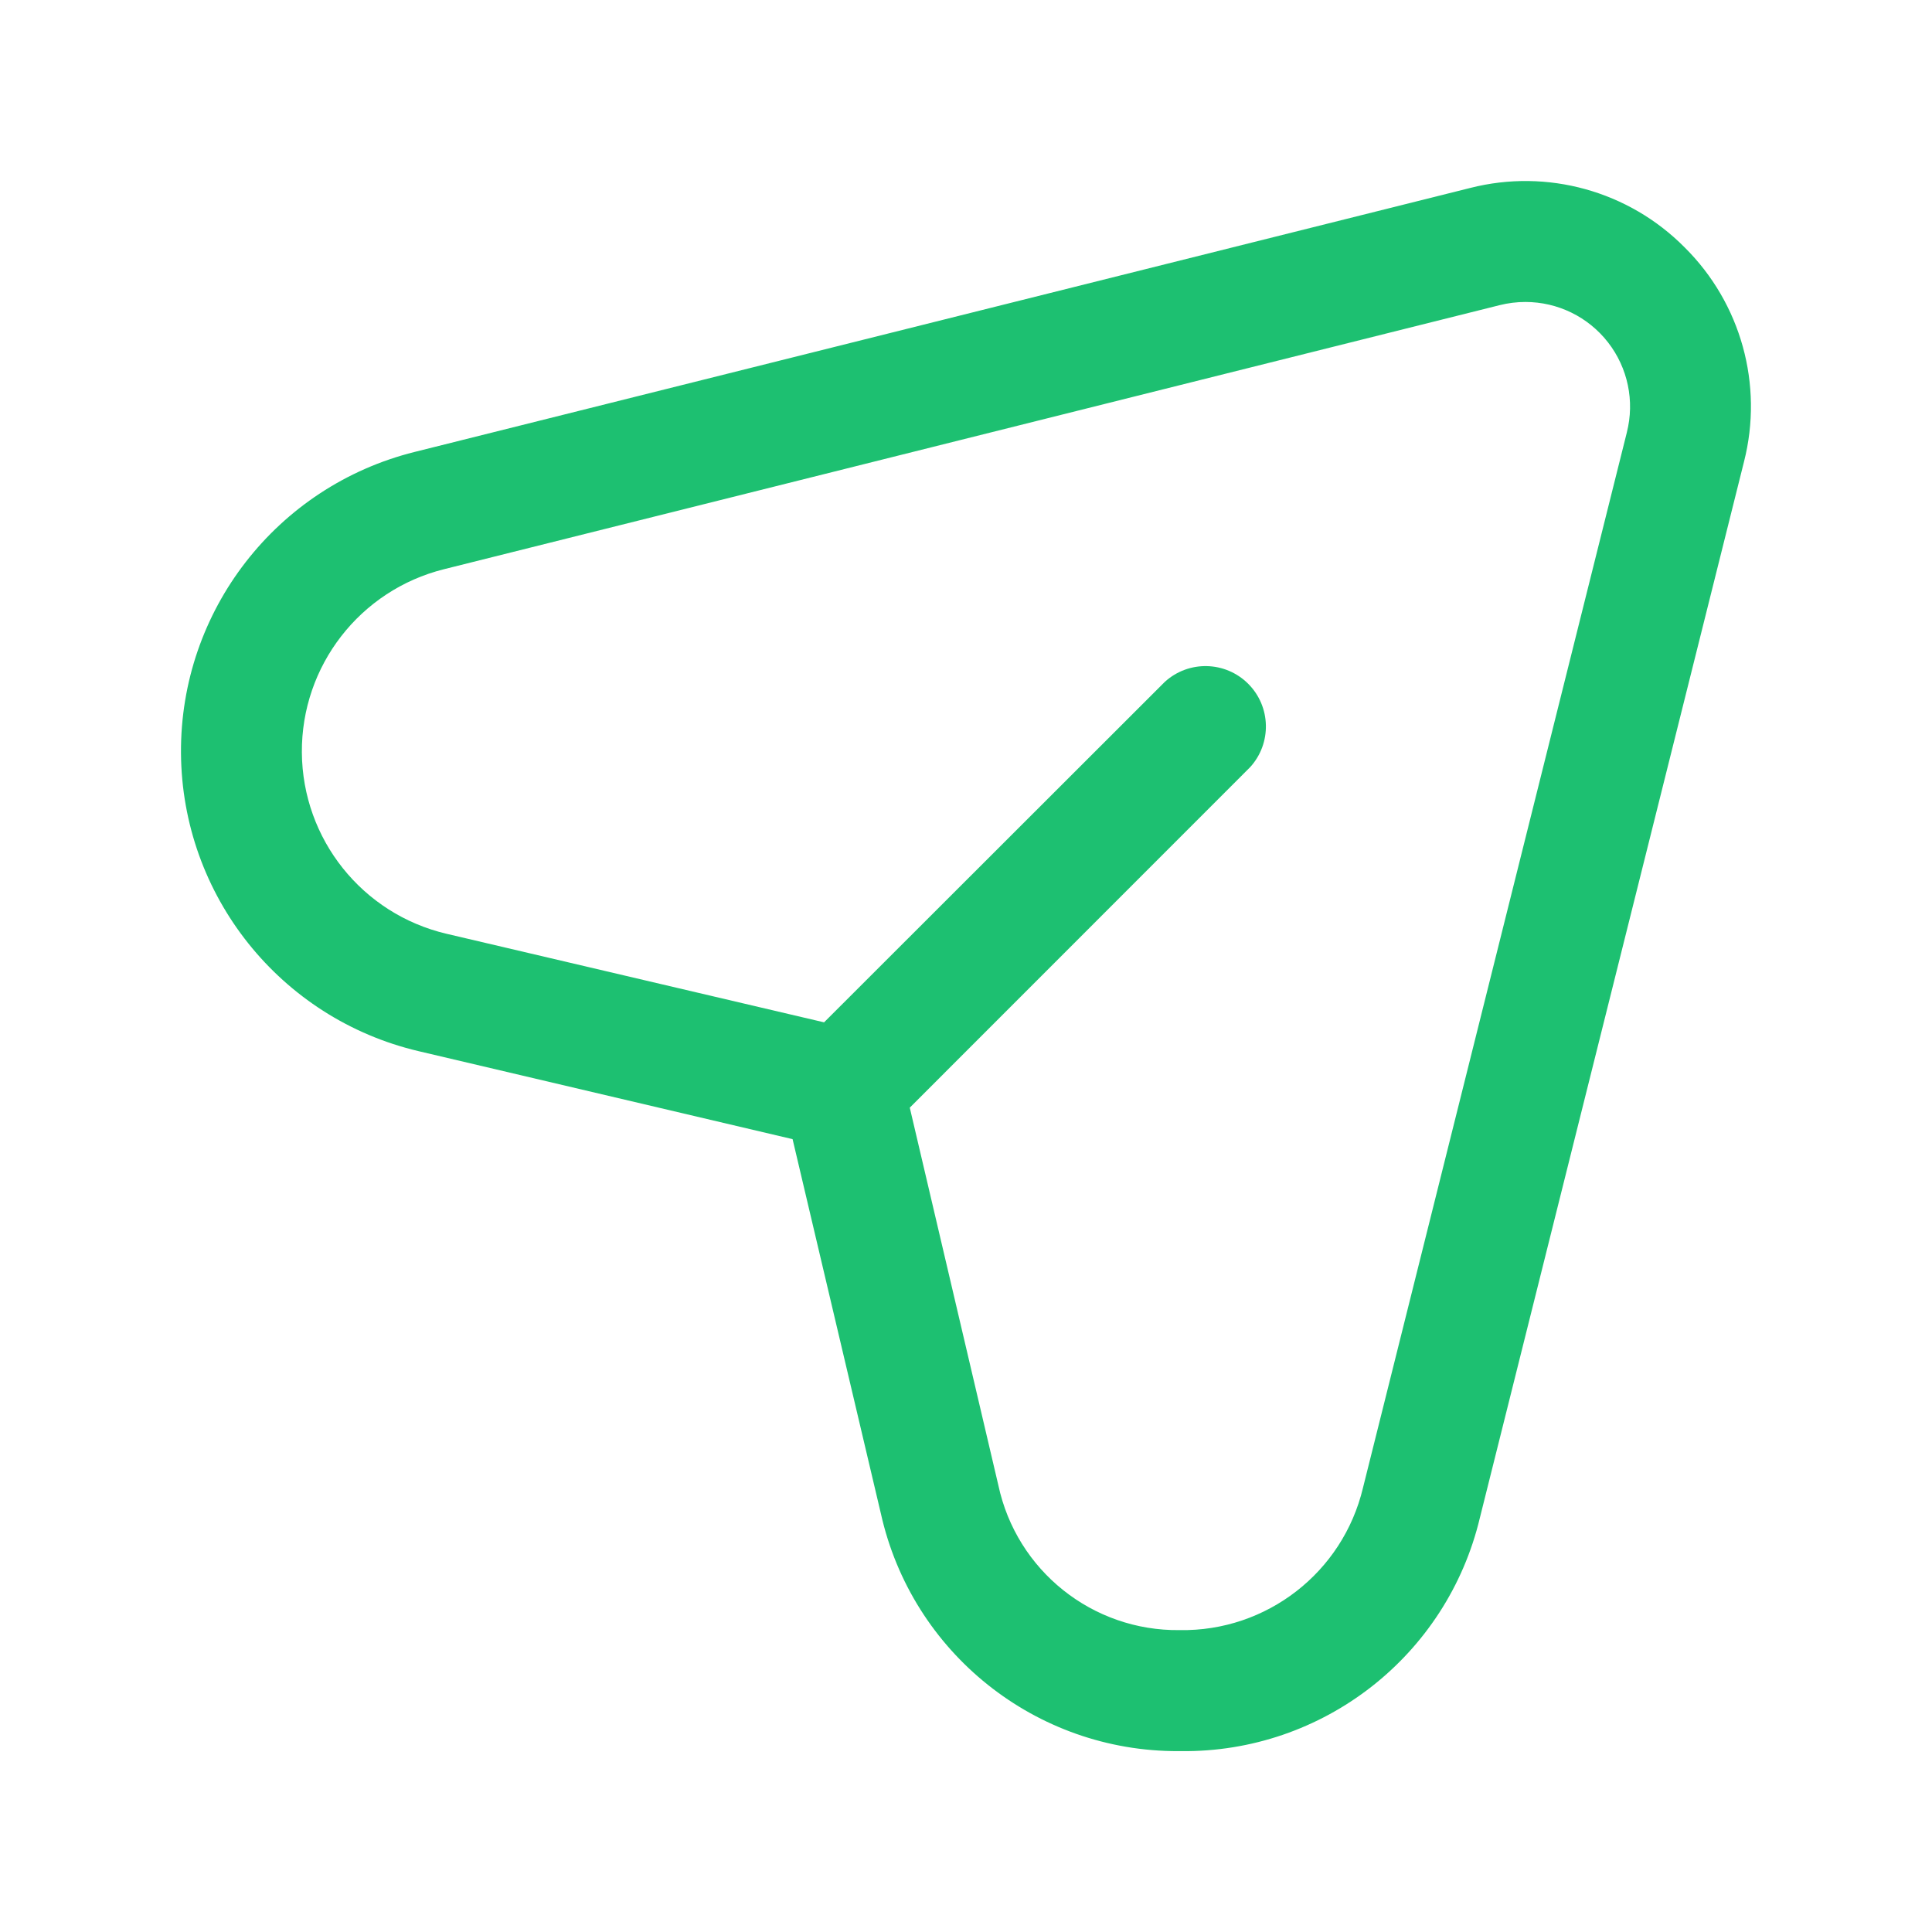
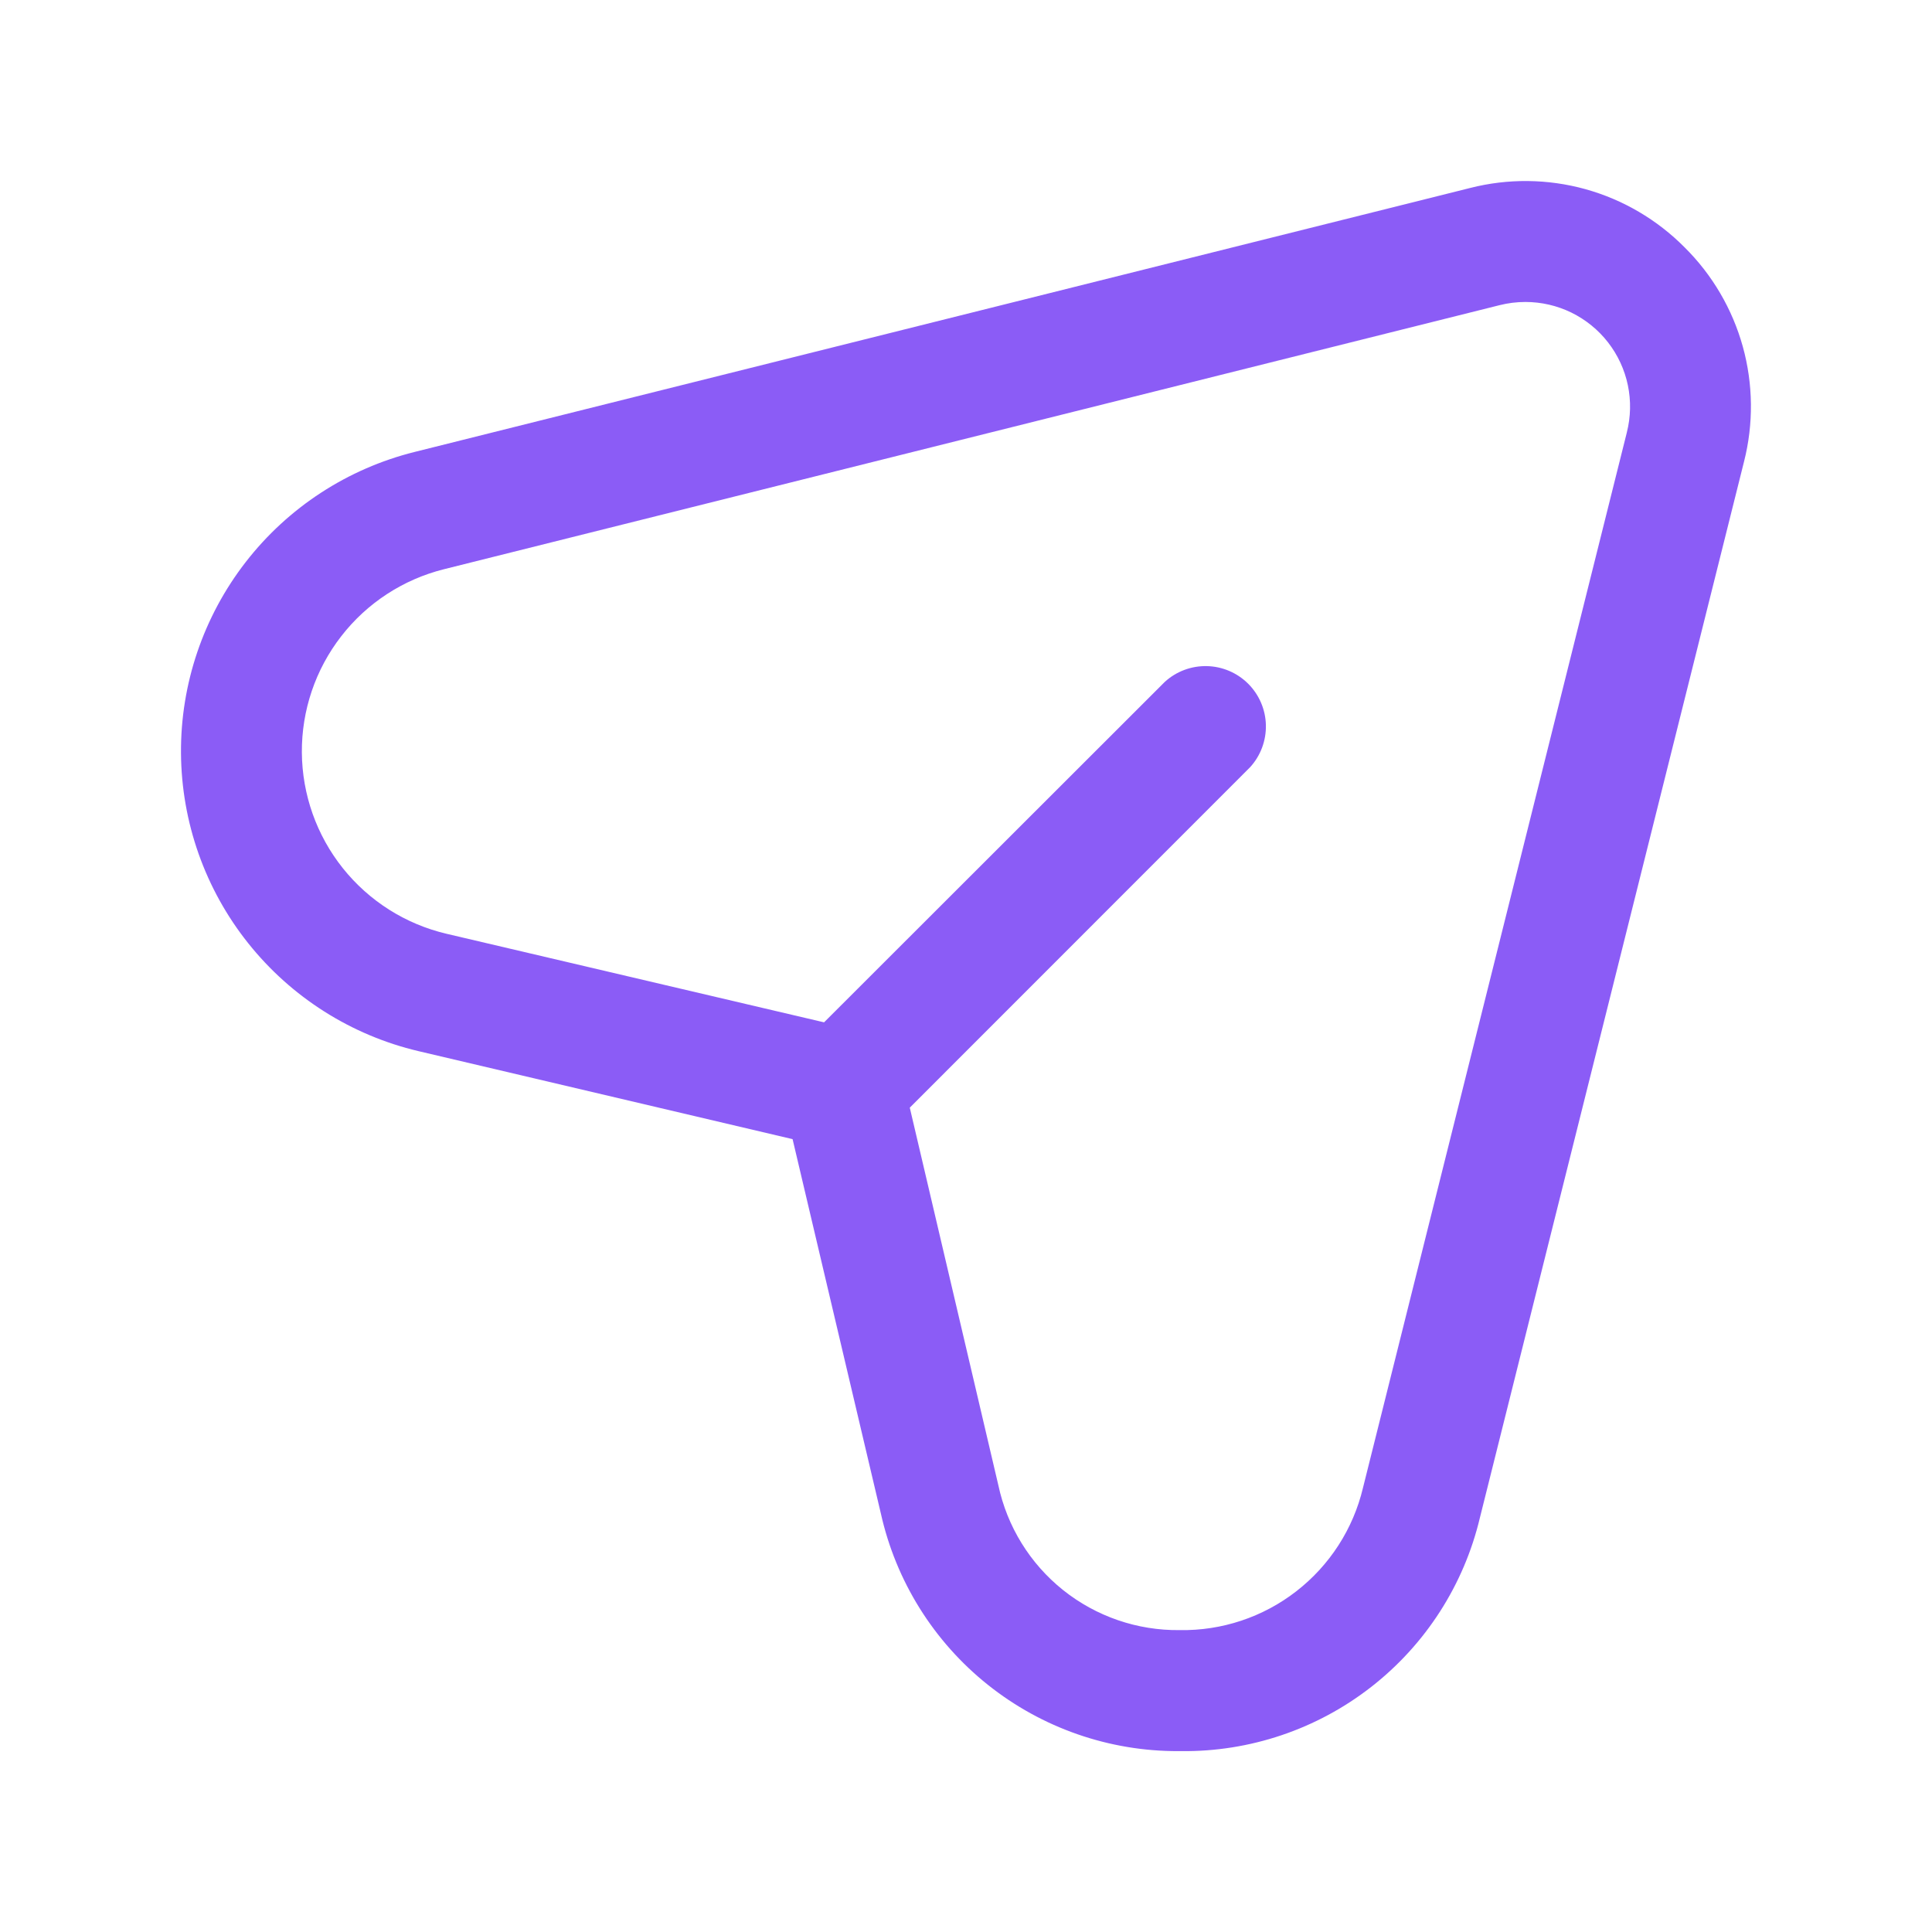
- <svg xmlns="http://www.w3.org/2000/svg" width="50" height="50" viewBox="0 0 50 50">
-   <path data-name="send-Regular" d="M43.598 6.402a5.796 5.796 0 0 0-5.548-1.538l-27.319 6.832a7.979 7.979 0 0 0 .102 15.508l9.679 2.277 2.284 9.686a7.86 7.86 0 0 0 7.708 6.152h.058a7.86 7.86 0 0 0 7.738-6.042l6.835-27.329a5.794 5.794 0 0 0-1.537-5.546Zm-1.496 4.792-6.829 27.314a4.792 4.792 0 0 1-4.744 3.679 4.738 4.738 0 0 1-4.692-3.75l-2.292-9.771 8.809-8.812a1.563 1.563 0 0 0-2.208-2.208l-8.819 8.812-9.771-2.292a4.854 4.854 0 0 1-.065-9.435l27.317-6.833a2.735 2.735 0 0 1 .669-.083 2.708 2.708 0 0 1 2.625 3.377Z" style="fill:#1DC071" />
+ <svg xmlns="http://www.w3.org/2000/svg" width="50" height="50" viewBox="0 0 50 50" fill="none">
+   <path d="M43.598 6.402C42.887 5.685 42.002 5.165 41.029 4.895C40.055 4.626 39.029 4.615 38.05 4.864L10.731 11.696C8.995 12.129 7.455 13.133 6.359 14.546C5.262 15.96 4.672 17.701 4.684 19.49C4.696 21.279 5.308 23.012 6.424 24.411C7.539 25.81 9.092 26.794 10.833 27.204L20.512 29.481L22.796 39.167C23.186 40.918 24.163 42.483 25.565 43.602C26.967 44.721 28.71 45.327 30.504 45.319H30.562C32.346 45.34 34.084 44.753 35.49 43.655C36.897 42.557 37.888 41.013 38.3 39.277L45.135 11.948C45.384 10.97 45.373 9.943 45.104 8.971C44.834 7.998 44.315 7.112 43.598 6.402V6.402ZM42.102 11.194L35.273 38.508C35.02 39.57 34.411 40.513 33.548 41.182C32.686 41.852 31.621 42.206 30.529 42.187C29.434 42.2 28.368 41.834 27.513 41.151C26.657 40.467 26.065 39.508 25.837 38.437L23.545 28.666L32.354 19.854C32.625 19.557 32.77 19.167 32.761 18.765C32.752 18.363 32.588 17.981 32.304 17.696C32.019 17.412 31.637 17.248 31.235 17.239C30.833 17.23 30.443 17.375 30.146 17.646L21.327 26.458L11.556 24.166C10.496 23.917 9.551 23.319 8.872 22.468C8.193 21.617 7.82 20.563 7.812 19.474C7.805 18.385 8.163 17.326 8.831 16.466C9.498 15.605 10.435 14.995 11.491 14.731L38.808 7.898C39.027 7.843 39.251 7.815 39.477 7.815C39.89 7.815 40.297 7.909 40.668 8.09C41.038 8.272 41.363 8.535 41.616 8.861C41.869 9.187 42.045 9.566 42.129 9.97C42.213 10.374 42.204 10.792 42.102 11.192V11.194Z" fill="#8B5CF6" />
</svg>
